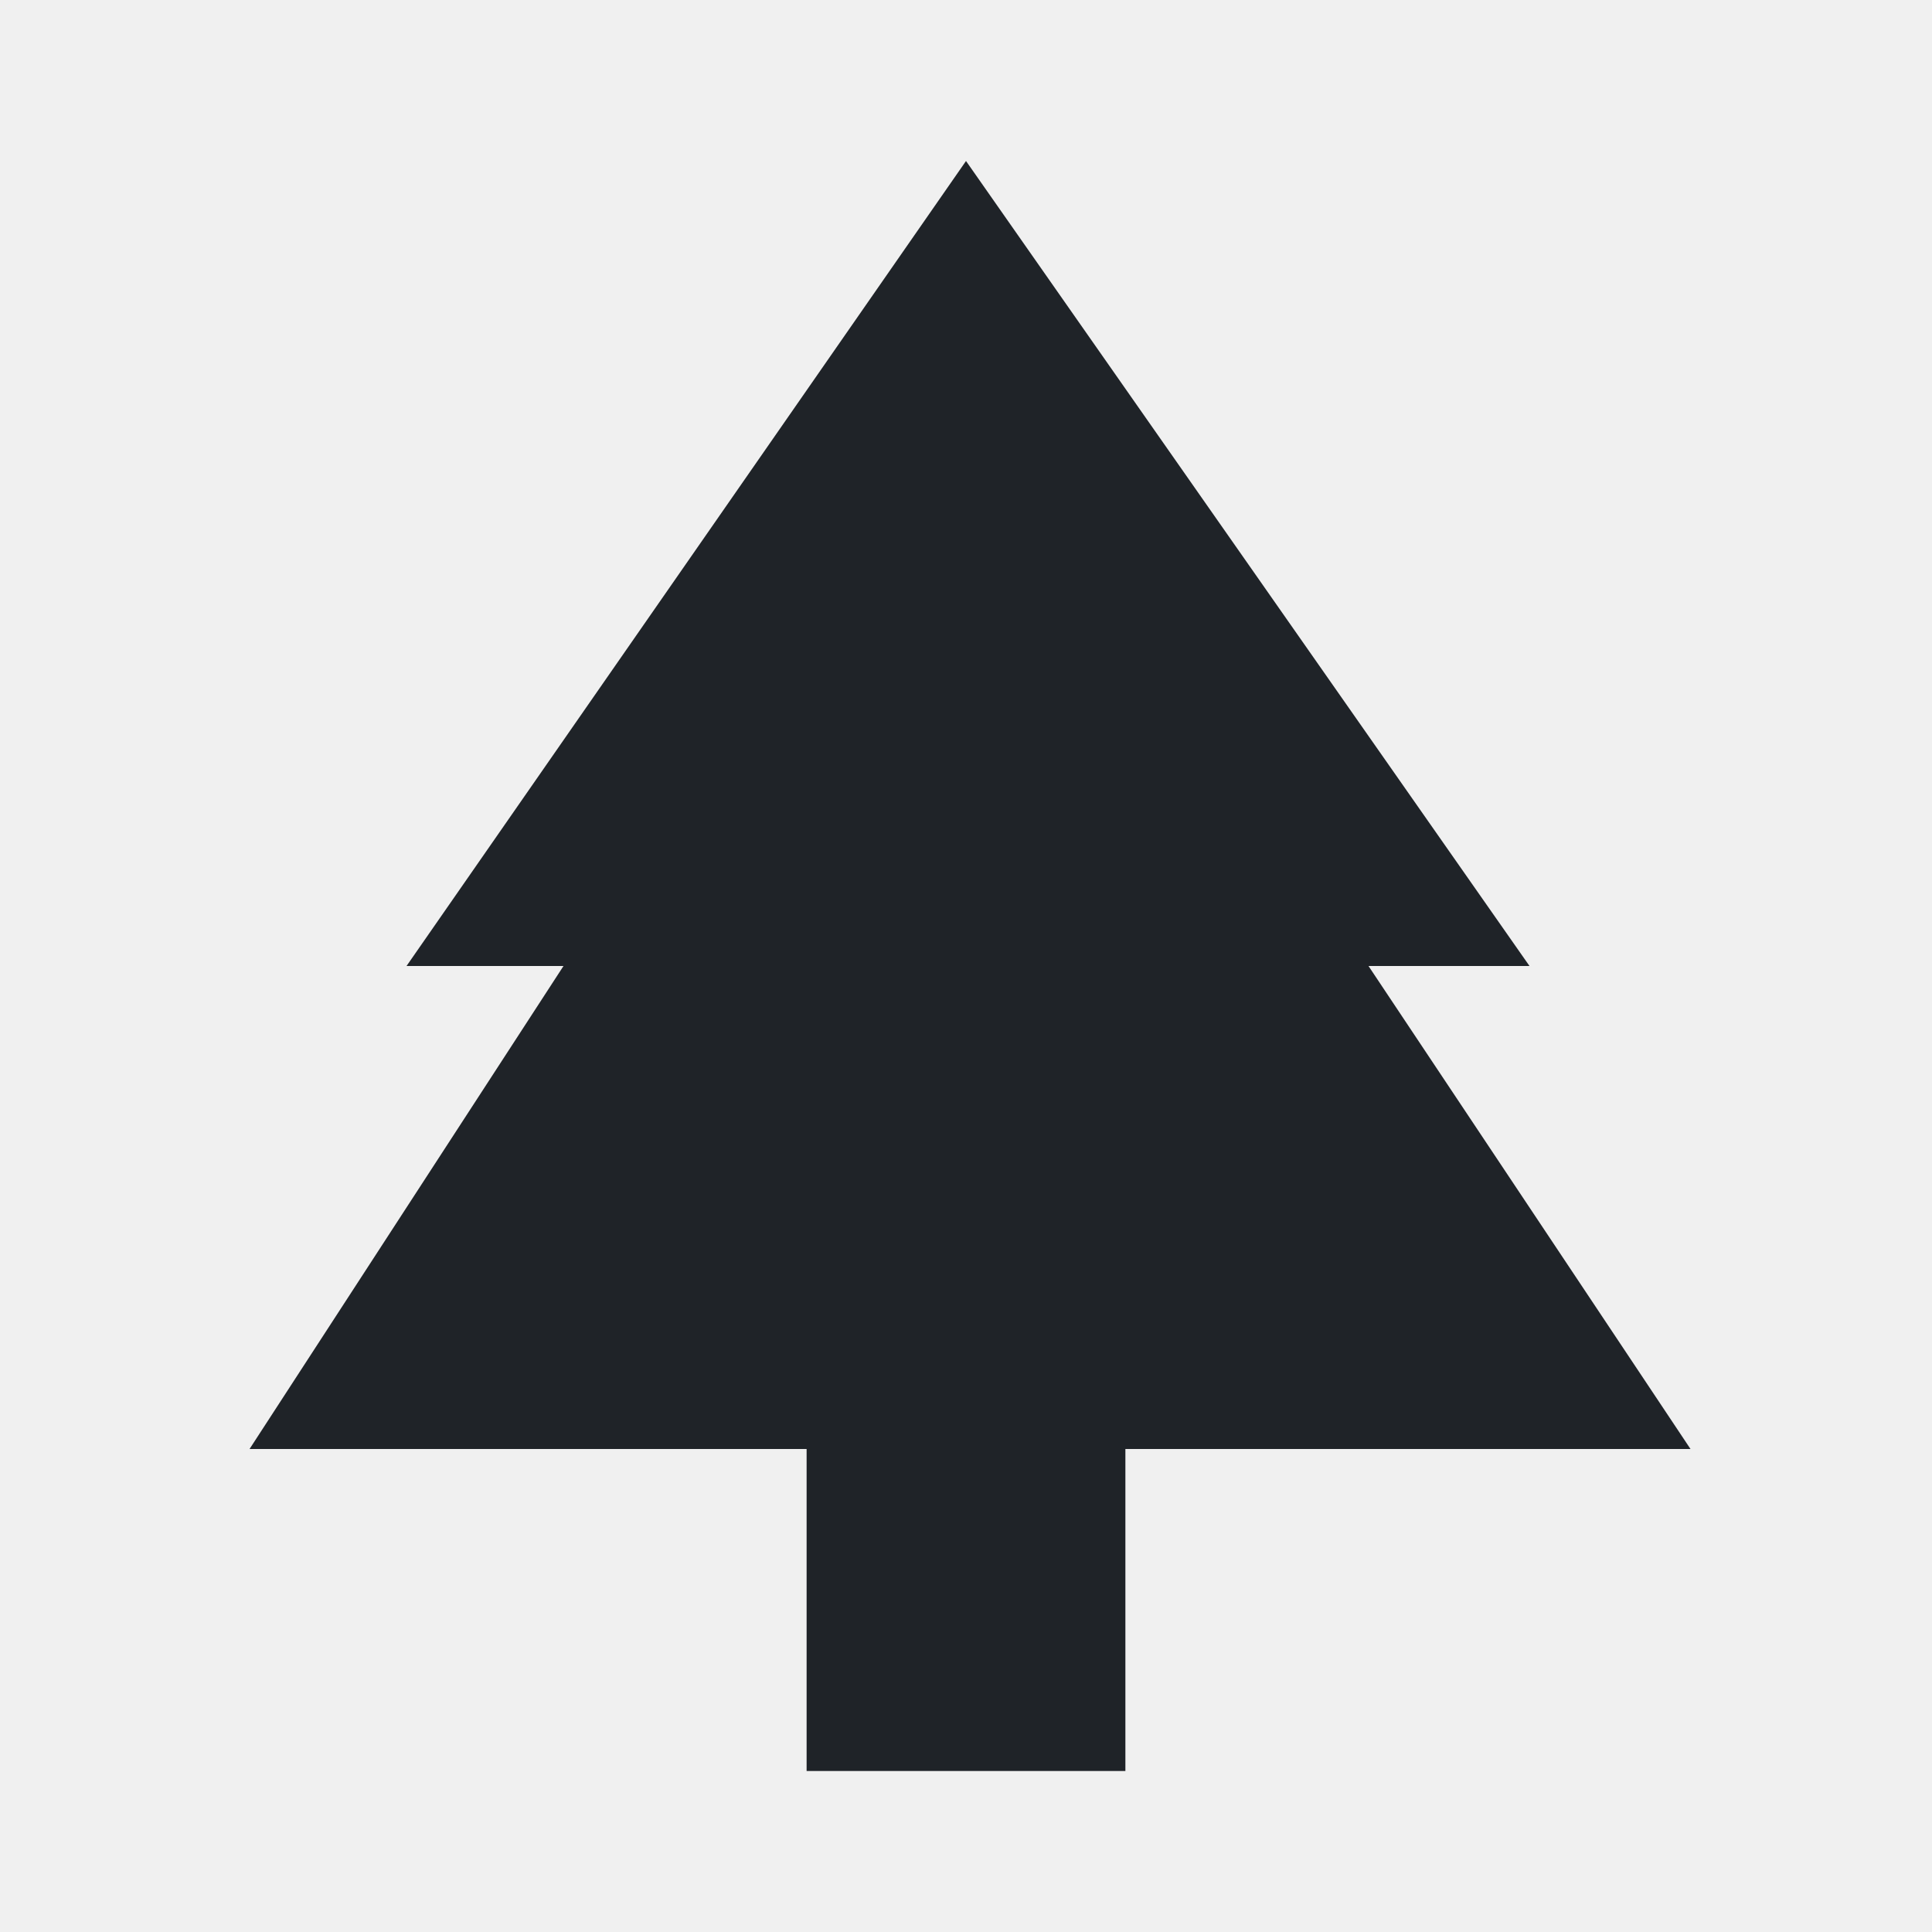
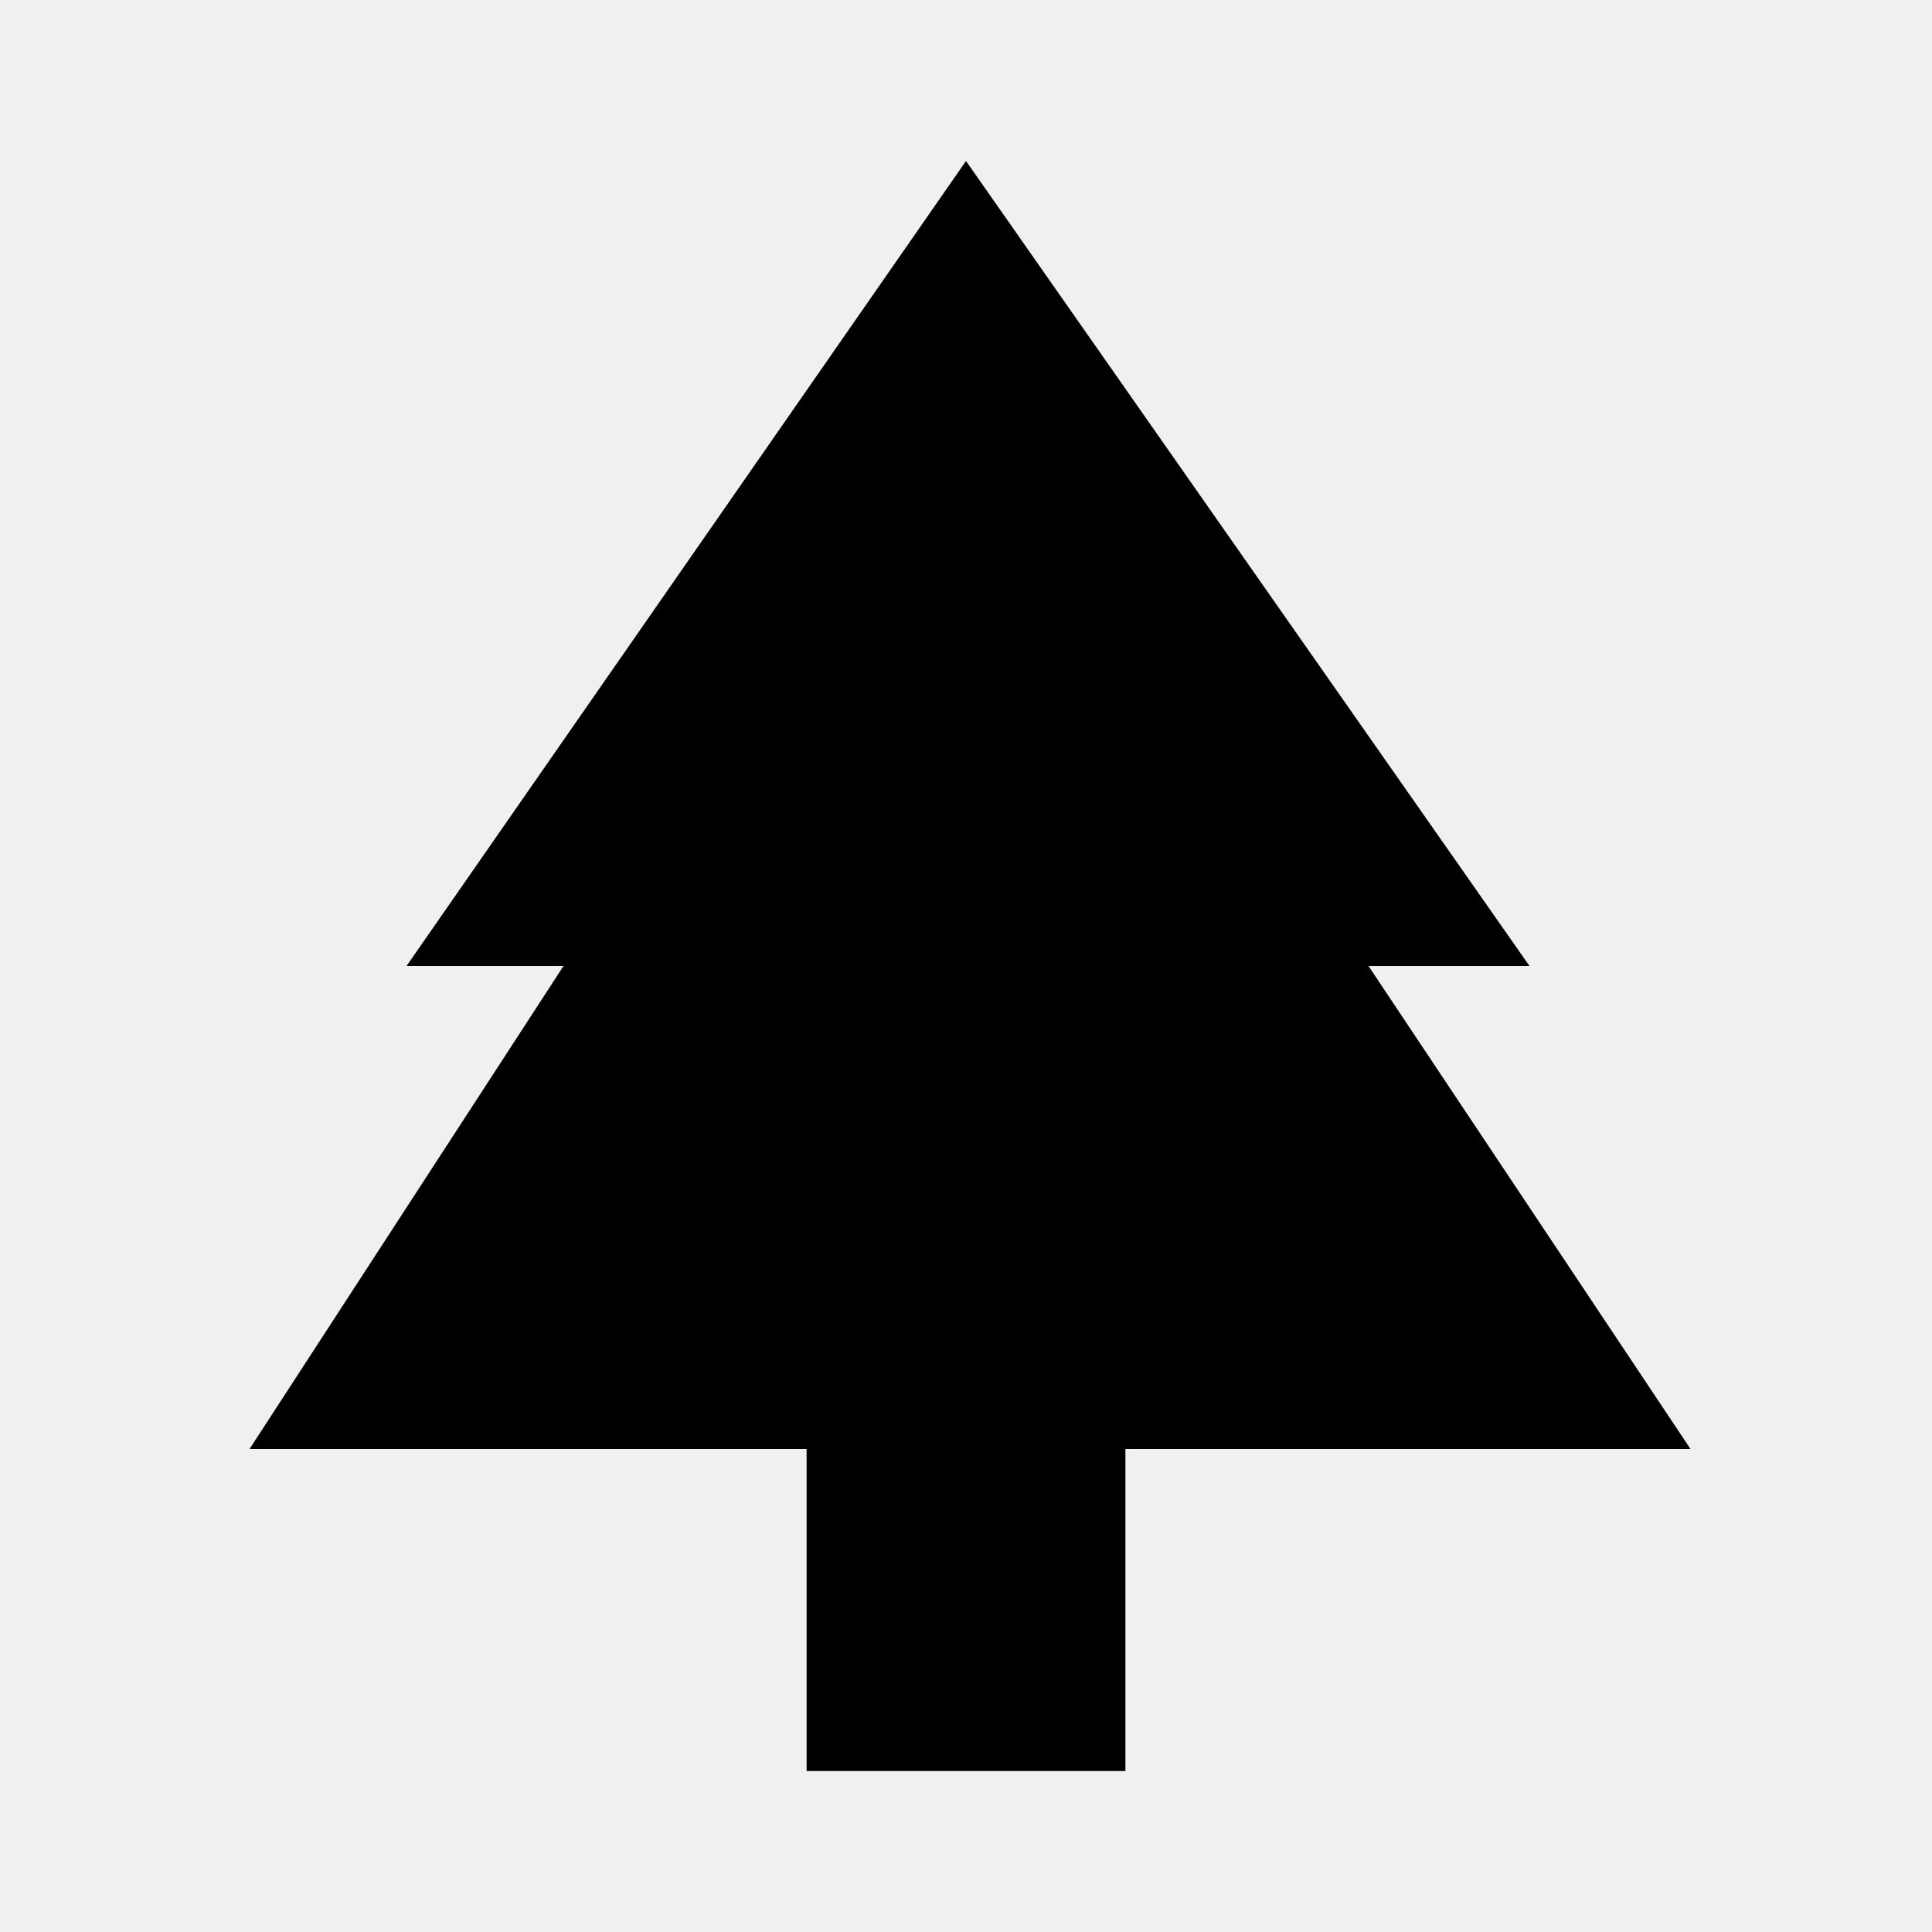
- <svg xmlns="http://www.w3.org/2000/svg" width="24" height="24" viewBox="0 0 24 24" fill="none">
+ <svg xmlns="http://www.w3.org/2000/svg" width="24" height="24" viewBox="0 0 24 24">
  <g clip-path="url(#clip0_1_4309)">
-     <path d="M17 12H19L12 2L5.05 12H7L3.1 18H10.02V22H13.98V18H21L17 12Z" fill="#1F2328" />
+     <path d="M17 12H19L12 2L5.05 12H7L3.1 18H10.02V22H13.98V18H21L17 12Z" />
  </g>
  <defs>
    <clipPath id="clip0_1_4309">
-       <rect width="24" height="24" fill="white" />
+       <rect width="24" height="24" />
    </clipPath>
  </defs>
</svg>
